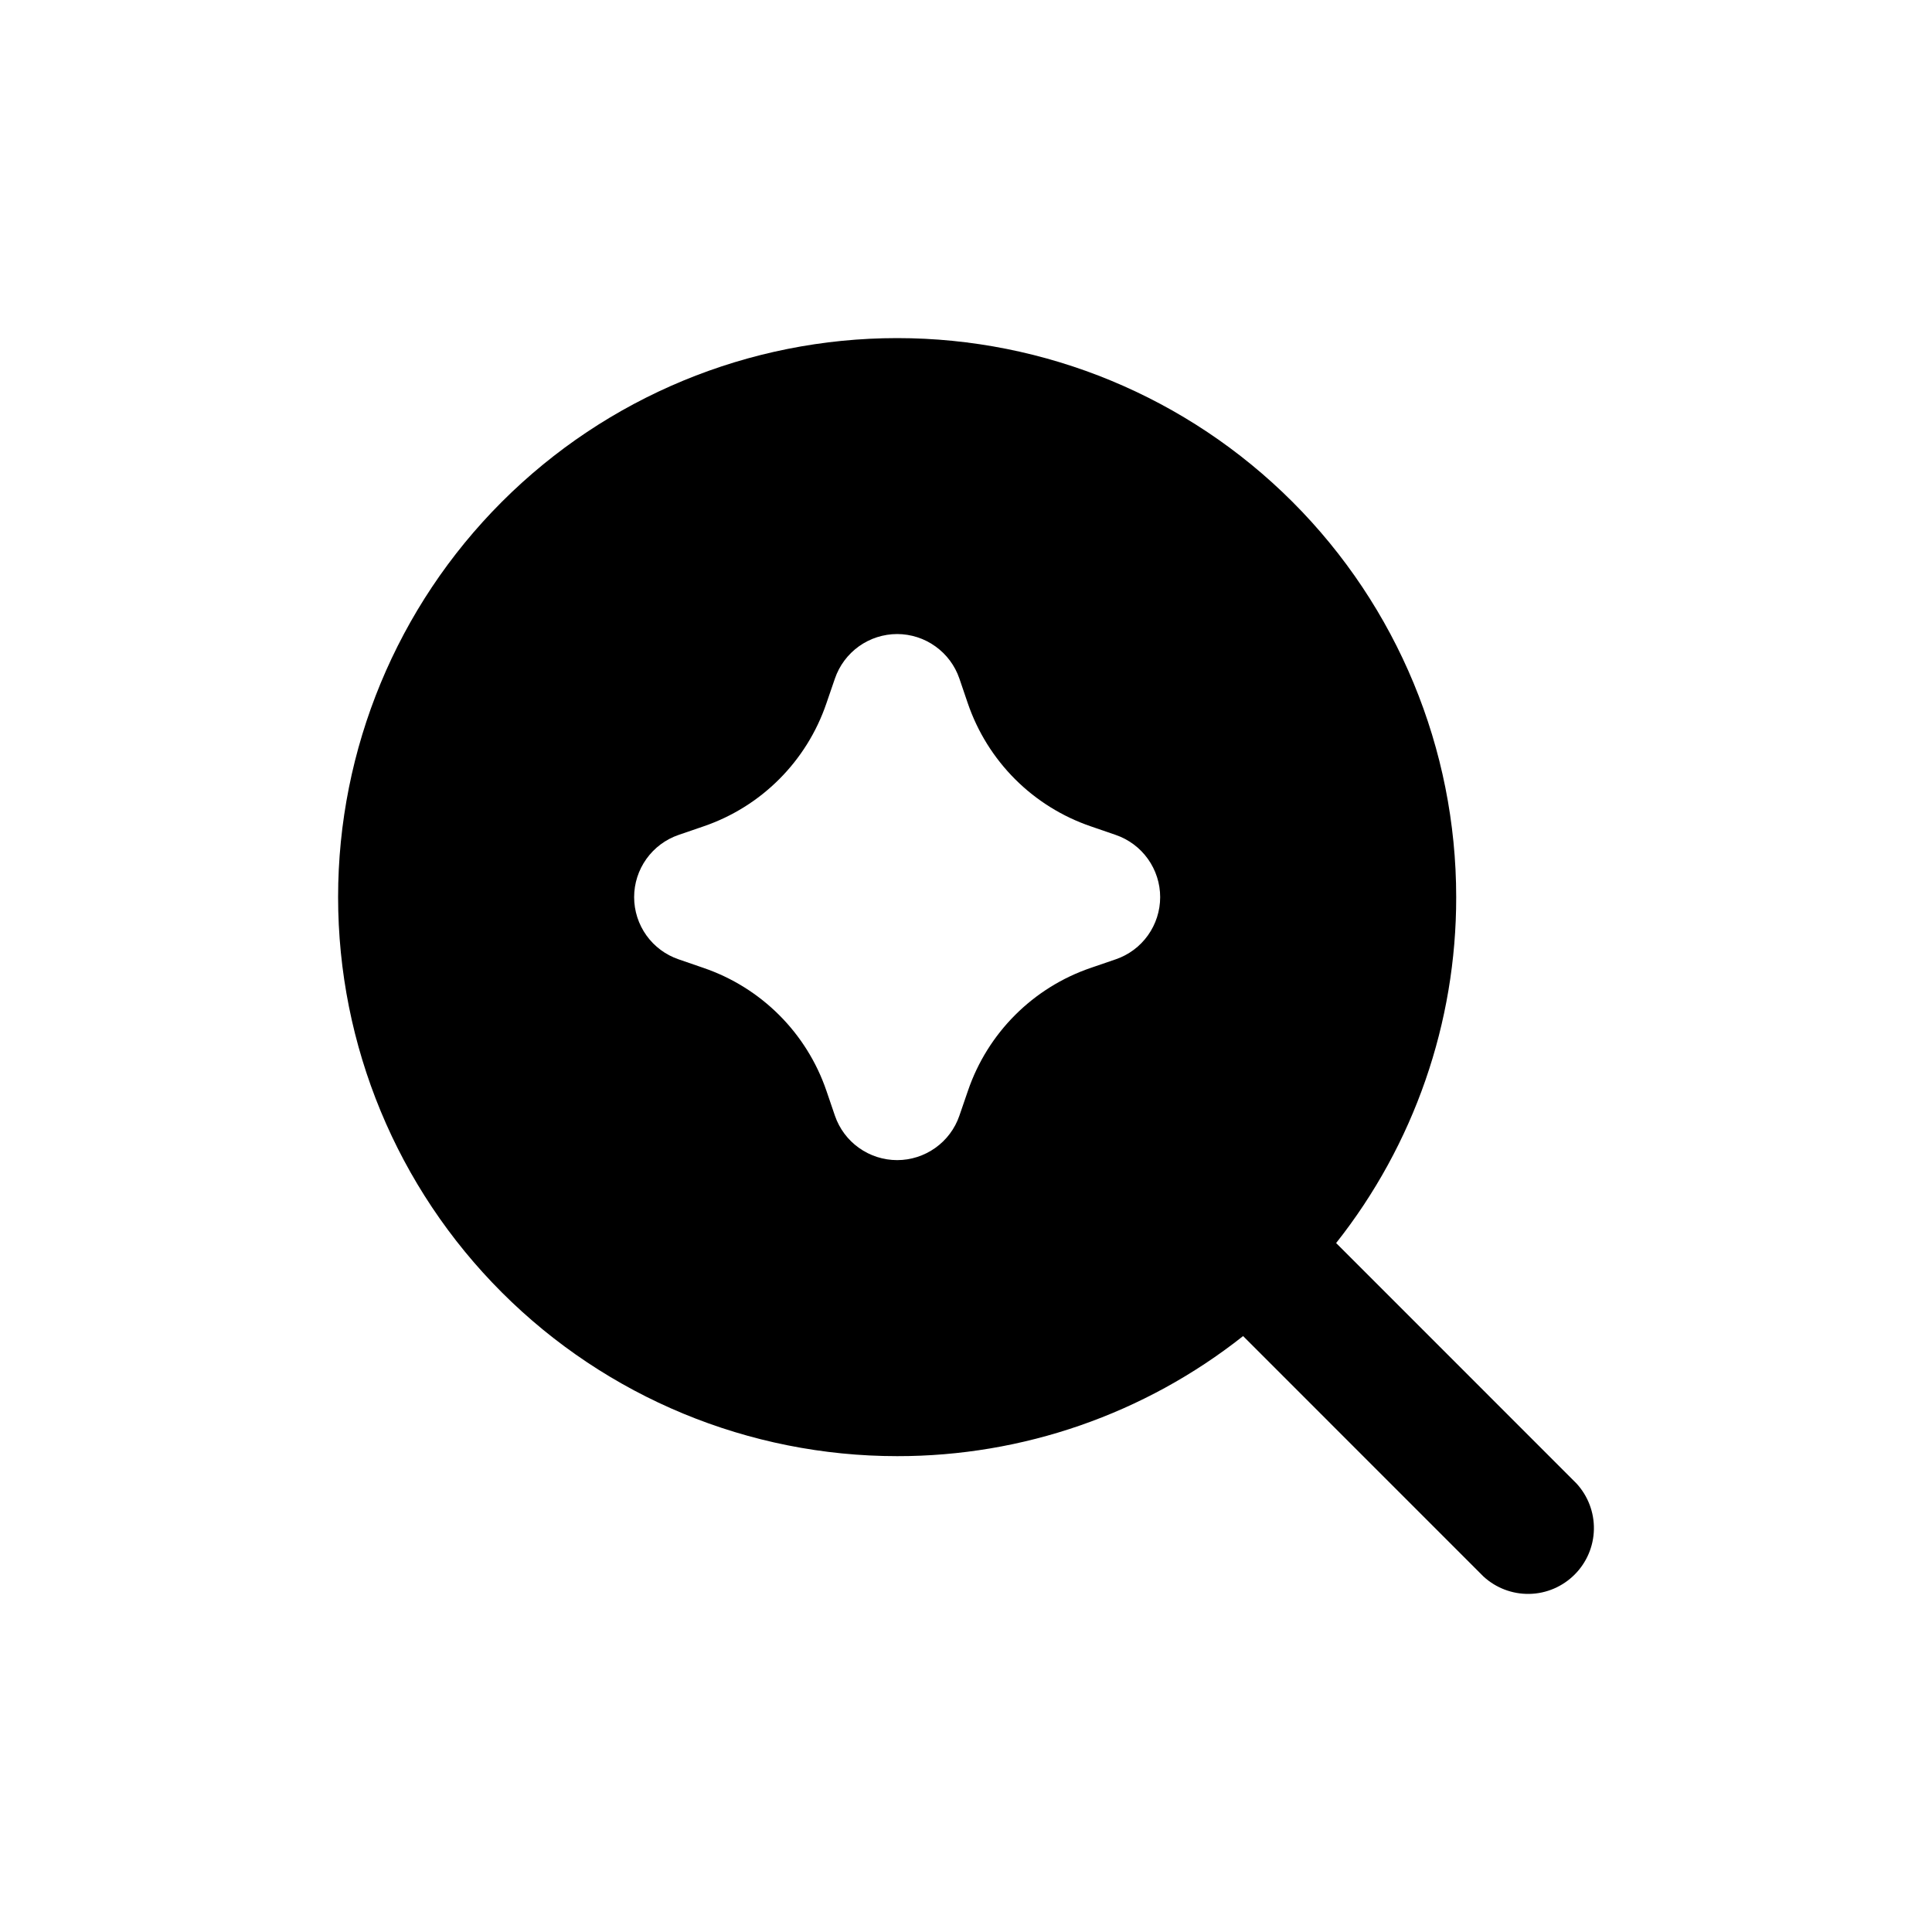
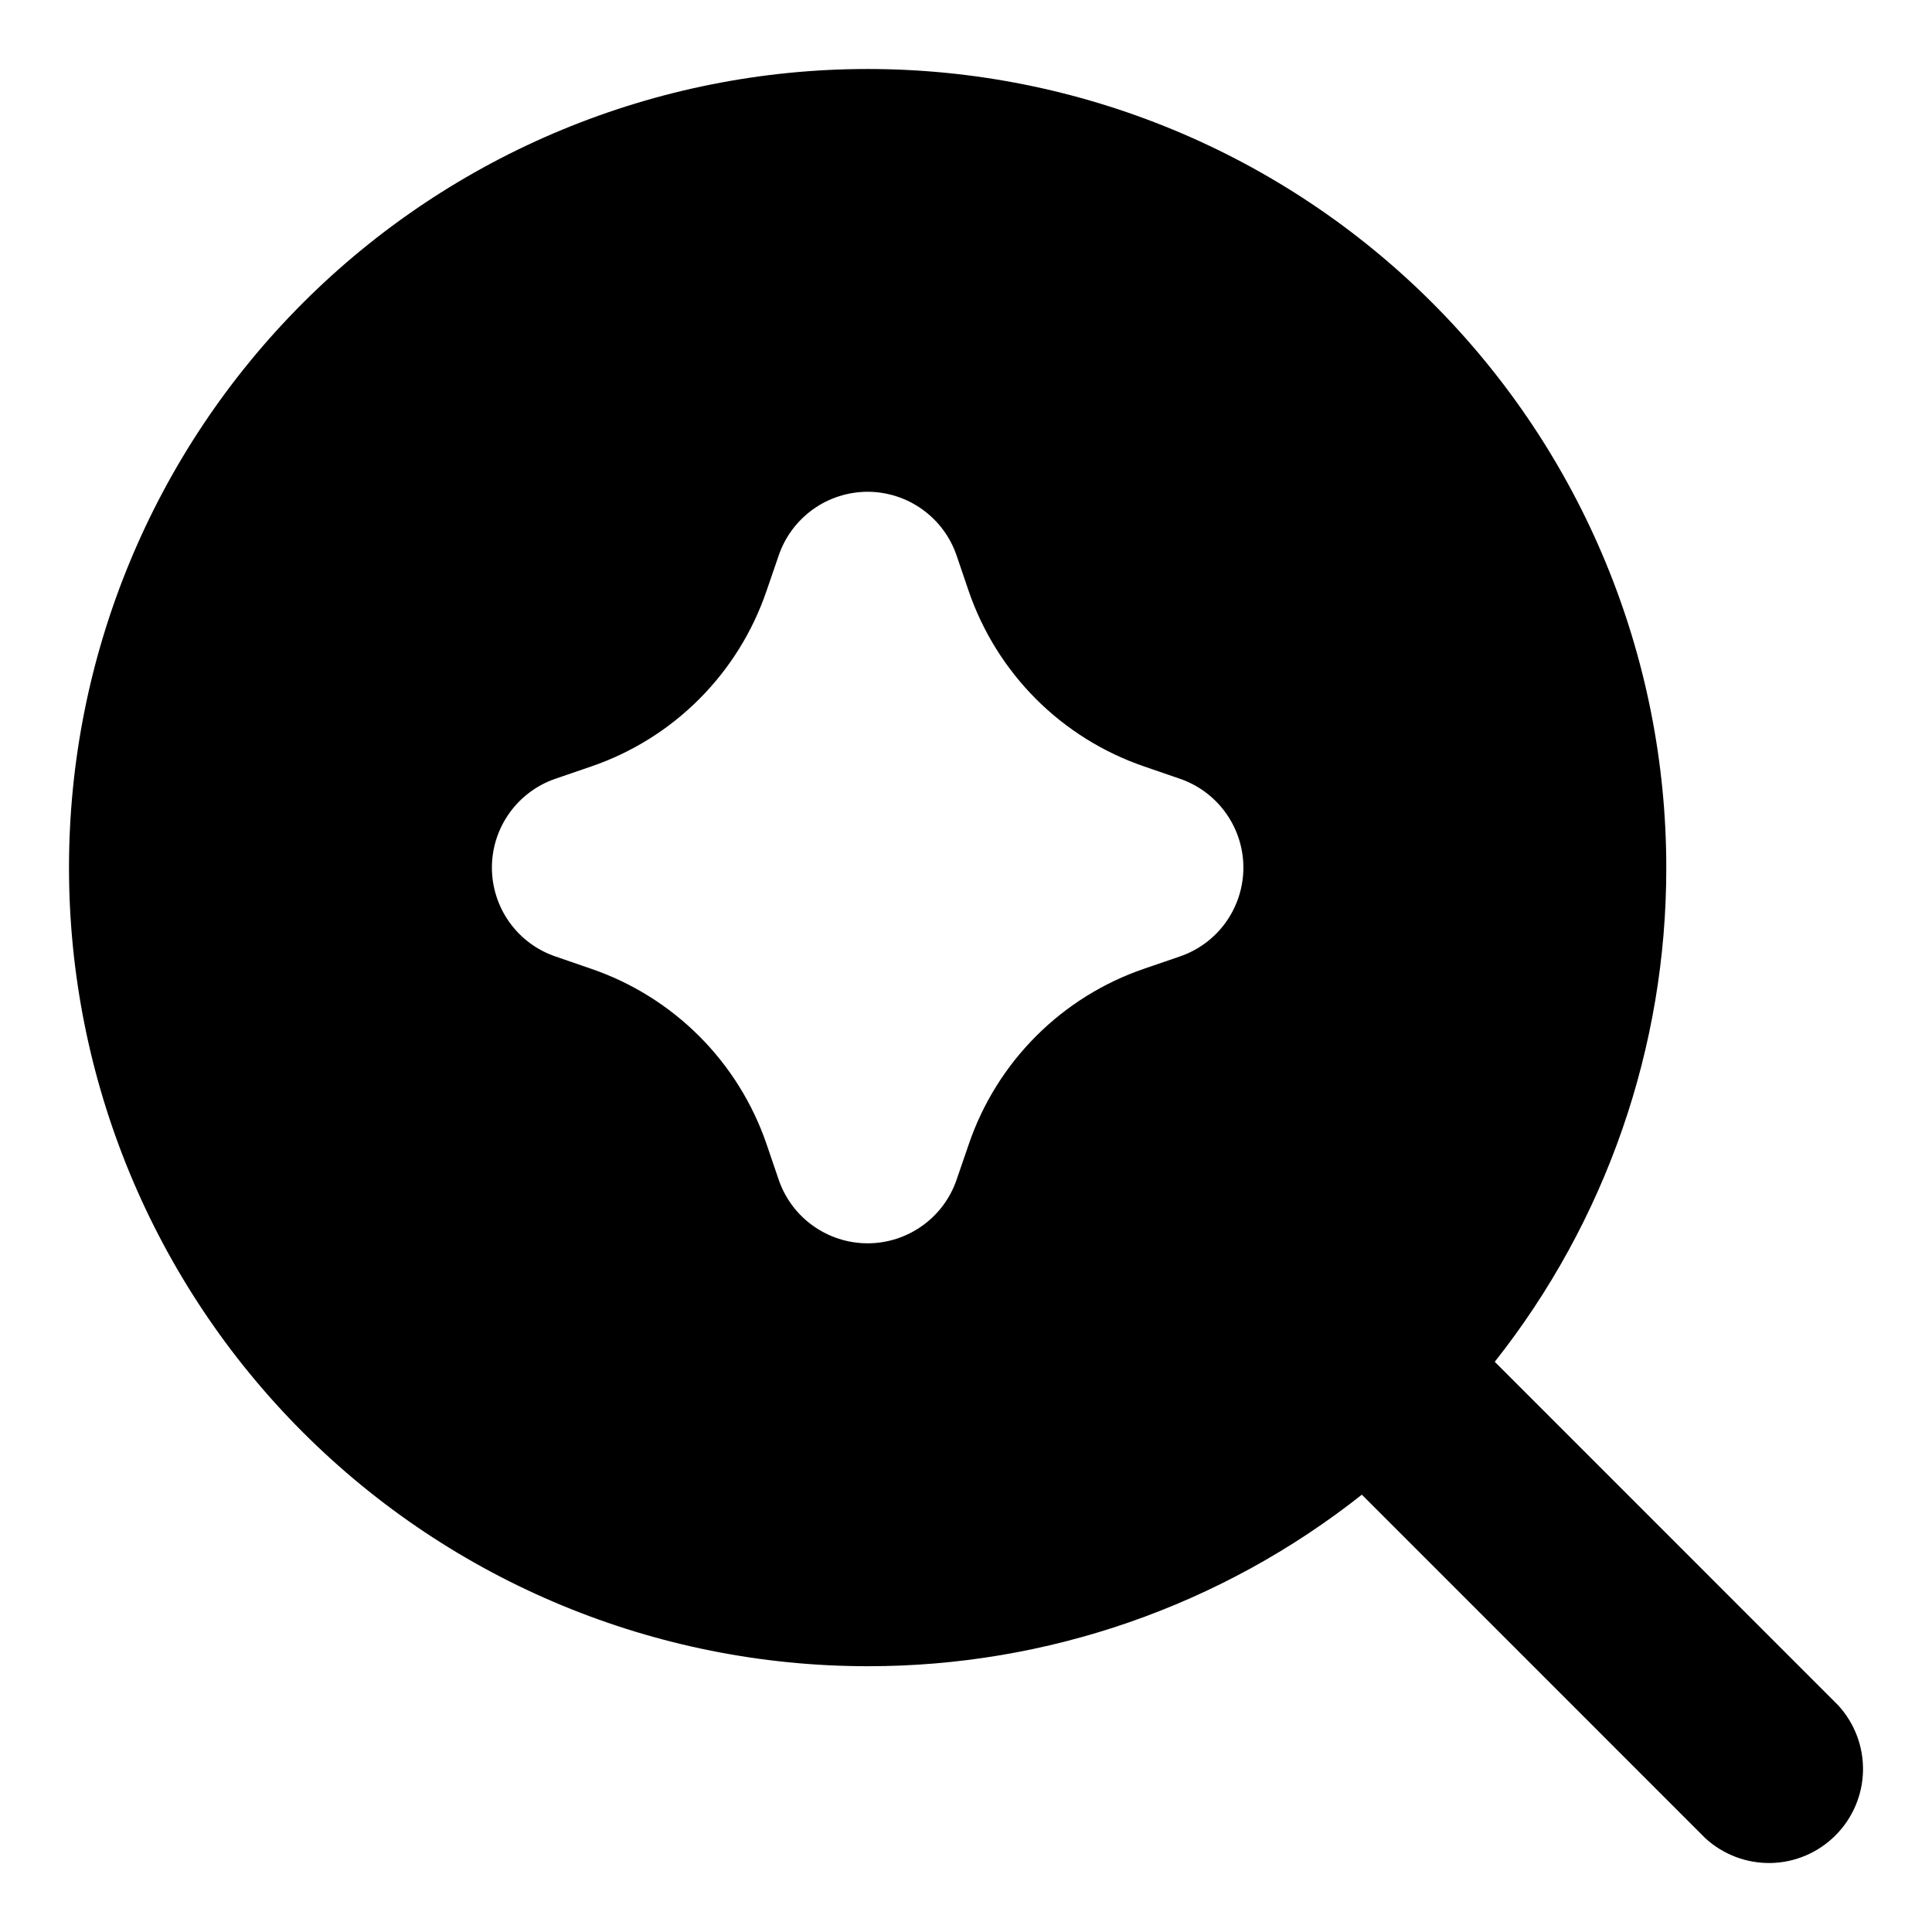
- <svg xmlns="http://www.w3.org/2000/svg" width="40" height="40" viewBox="0 0 40 40" fill="none">
+ <svg xmlns="http://www.w3.org/2000/svg" width="28" height="28" viewBox="6 6 28 28" fill="none">
  <path fill-rule="evenodd" clip-rule="evenodd" d="M18.575 7C21.644 7 24.588 8.219 26.759 10.39C28.93 12.561 30.149 15.505 30.149 18.574C30.152 21.174 29.276 23.698 27.663 25.736L32.638 30.712C32.877 30.971 33.007 31.312 33 31.664C32.993 32.016 32.85 32.351 32.601 32.6C32.352 32.849 32.017 32.993 31.665 33C31.313 33.007 30.971 32.877 30.713 32.639L25.737 27.662C23.698 29.275 21.174 30.151 18.575 30.148C15.505 30.148 12.561 28.929 10.39 26.758C8.219 24.588 7 21.644 7 18.574C7 15.505 8.219 12.561 10.39 10.39C12.561 8.219 15.505 7 18.575 7ZM18.575 13.127C18.29 13.128 18.014 13.216 17.782 13.382C17.552 13.547 17.378 13.78 17.286 14.049L17.109 14.564C16.701 15.761 15.761 16.702 14.563 17.11L14.05 17.286C13.781 17.378 13.548 17.552 13.383 17.783C13.218 18.014 13.129 18.29 13.129 18.574C13.129 18.858 13.218 19.135 13.383 19.366C13.548 19.597 13.781 19.77 14.05 19.862L14.564 20.039C15.761 20.448 16.702 21.387 17.111 22.586L17.286 23.099C17.378 23.367 17.552 23.601 17.783 23.765C18.014 23.93 18.291 24.019 18.575 24.019C18.858 24.019 19.135 23.93 19.366 23.765C19.597 23.601 19.771 23.367 19.863 23.099L20.04 22.584C20.448 21.387 21.388 20.446 22.586 20.038L23.099 19.862C23.368 19.77 23.601 19.597 23.766 19.366C23.931 19.135 24.02 18.858 24.02 18.574C24.02 18.29 23.931 18.014 23.766 17.783C23.601 17.552 23.368 17.378 23.099 17.286L22.585 17.109C21.994 16.907 21.457 16.573 21.016 16.132C20.574 15.69 20.24 15.153 20.038 14.563L19.863 14.049C19.771 13.78 19.597 13.547 19.366 13.382C19.135 13.216 18.858 13.128 18.575 13.127Z" fill="currentColor" />
</svg>
